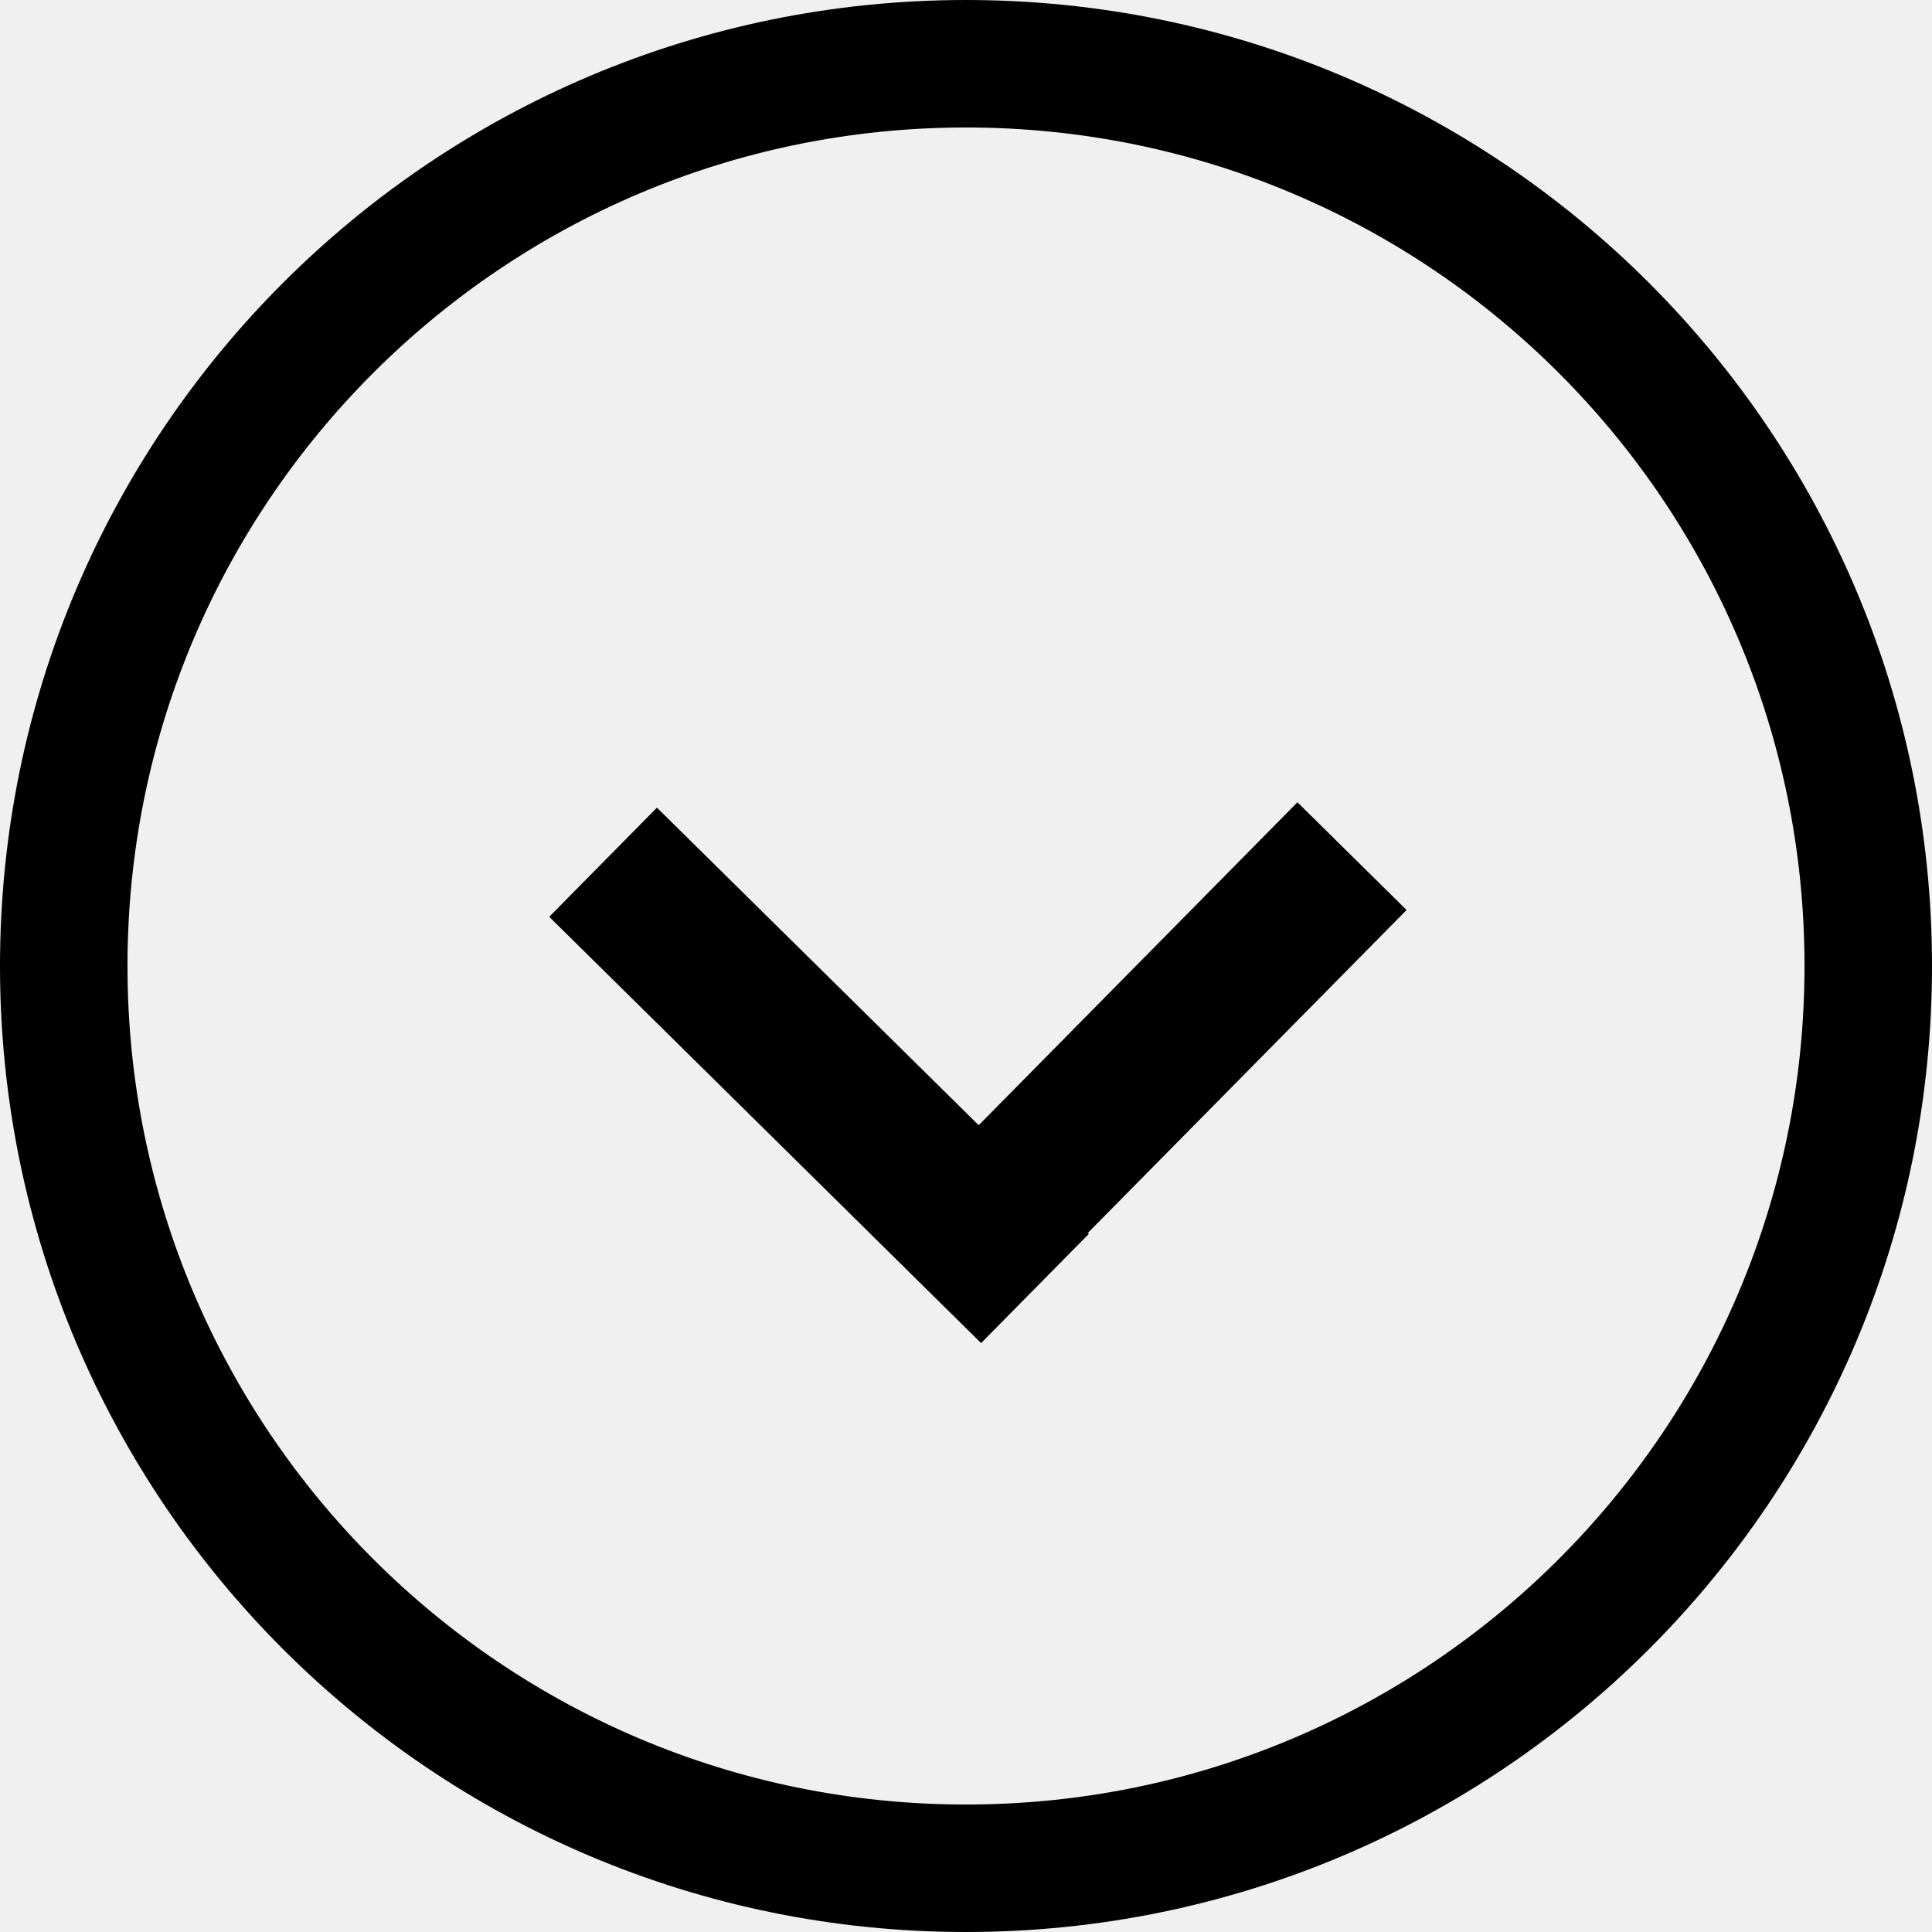
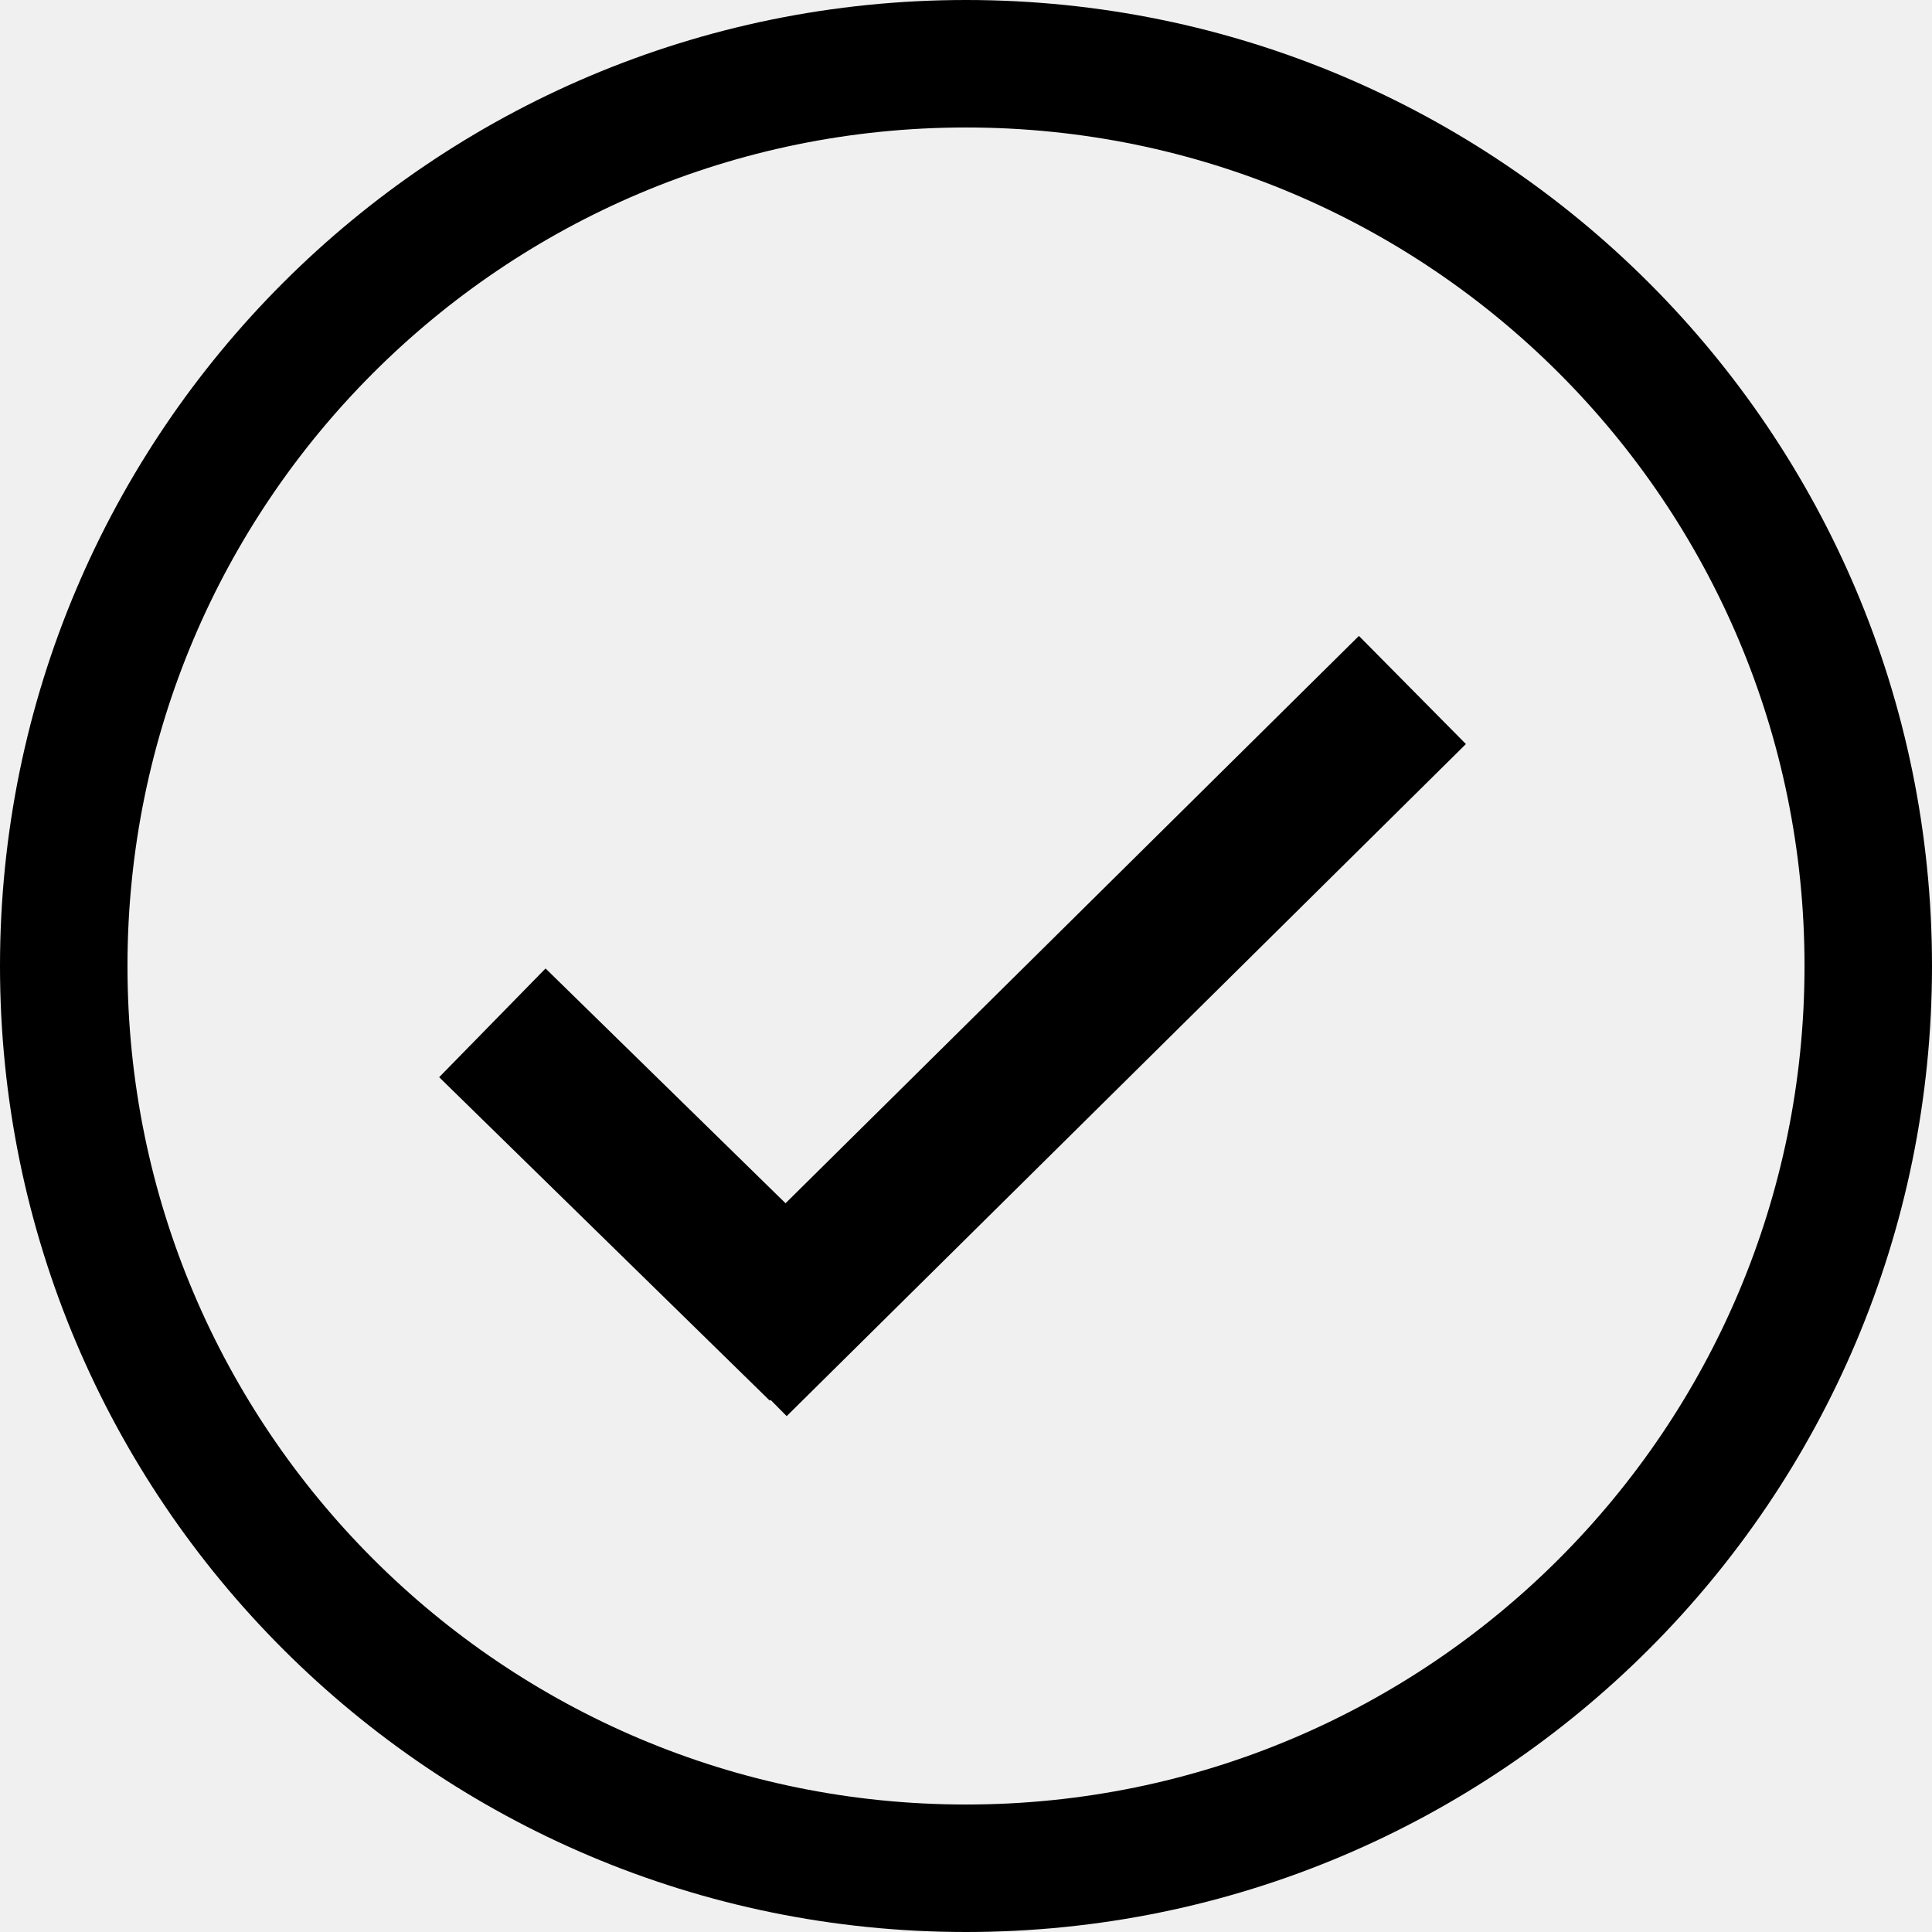
<svg xmlns="http://www.w3.org/2000/svg" width="48" height="48" viewBox="0 0 12.7 12.7" version="1.1" id="svg8">
  <defs id="defs2" />
-   <g id="layer2" style="display:none">
+   <g id="layer2" style="display:inline">
    <g style="display:inline" id="g891" transform="translate(-0.2834821,1.998549)">
      <path id="path885" d="M 5.103,6.955 9.568,2.537" style="fill:none;stroke:#000000;stroke-width:1;stroke-linecap:butt;stroke-linejoin:miter;stroke-miterlimit:4;stroke-dasharray:none;stroke-opacity:1" />
      <path id="path887" d="m 3.52,4.725 2.173,2.126 v 0" style="fill:none;stroke:#000000;stroke-width:1;stroke-linecap:butt;stroke-linejoin:miter;stroke-miterlimit:4;stroke-dasharray:none;stroke-opacity:1" />
    </g>
  </g>
  <g id="layer3" style="display:none">
    <g id="g968" transform="translate(0.3705543,-0.3564292)">
      <path id="path913-6" d="M 6.433,4.593 3.631,7.432 v 0" style="fill:none;stroke:#000000;stroke-width:1.008;stroke-linecap:butt;stroke-linejoin:miter;stroke-miterlimit:4;stroke-dasharray:none;stroke-opacity:1" />
      <path id="path913-6-7" d="M 5.715,4.59 8.554,7.392 v 0" style="fill:none;stroke:#000000;stroke-width:1.008;stroke-linecap:butt;stroke-linejoin:miter;stroke-miterlimit:4;stroke-dasharray:none;stroke-opacity:1" />
    </g>
  </g>
-   <g id="layer4" style="display:inline">
+   <g id="layer4" style="display:none">
    <g style="display:inline" id="g968-5" transform="rotate(180,6.259193,6.529917)">
      <path id="path913-6-3" d="M 6.433,4.593 3.631,7.432 v 0" style="fill:none;stroke:#000000;stroke-width:1.008;stroke-linecap:butt;stroke-linejoin:miter;stroke-miterlimit:4;stroke-dasharray:none;stroke-opacity:1" />
      <path id="path913-6-7-5" d="M 5.715,4.59 8.554,7.392 v 0" style="fill:none;stroke:#000000;stroke-width:1.008;stroke-linecap:butt;stroke-linejoin:miter;stroke-miterlimit:4;stroke-dasharray:none;stroke-opacity:1" />
    </g>
  </g>
  <g id="layer1" transform="translate(0,-284.3)">
    <circle style="fill:#ffffff;fill-opacity:0;stroke:#000000;stroke-width:0.838;stroke-miterlimit:4;stroke-dasharray:none;stroke-opacity:1" id="path10" cx="6.35" cy="290.65" r="5.931" />
  </g>
</svg>
